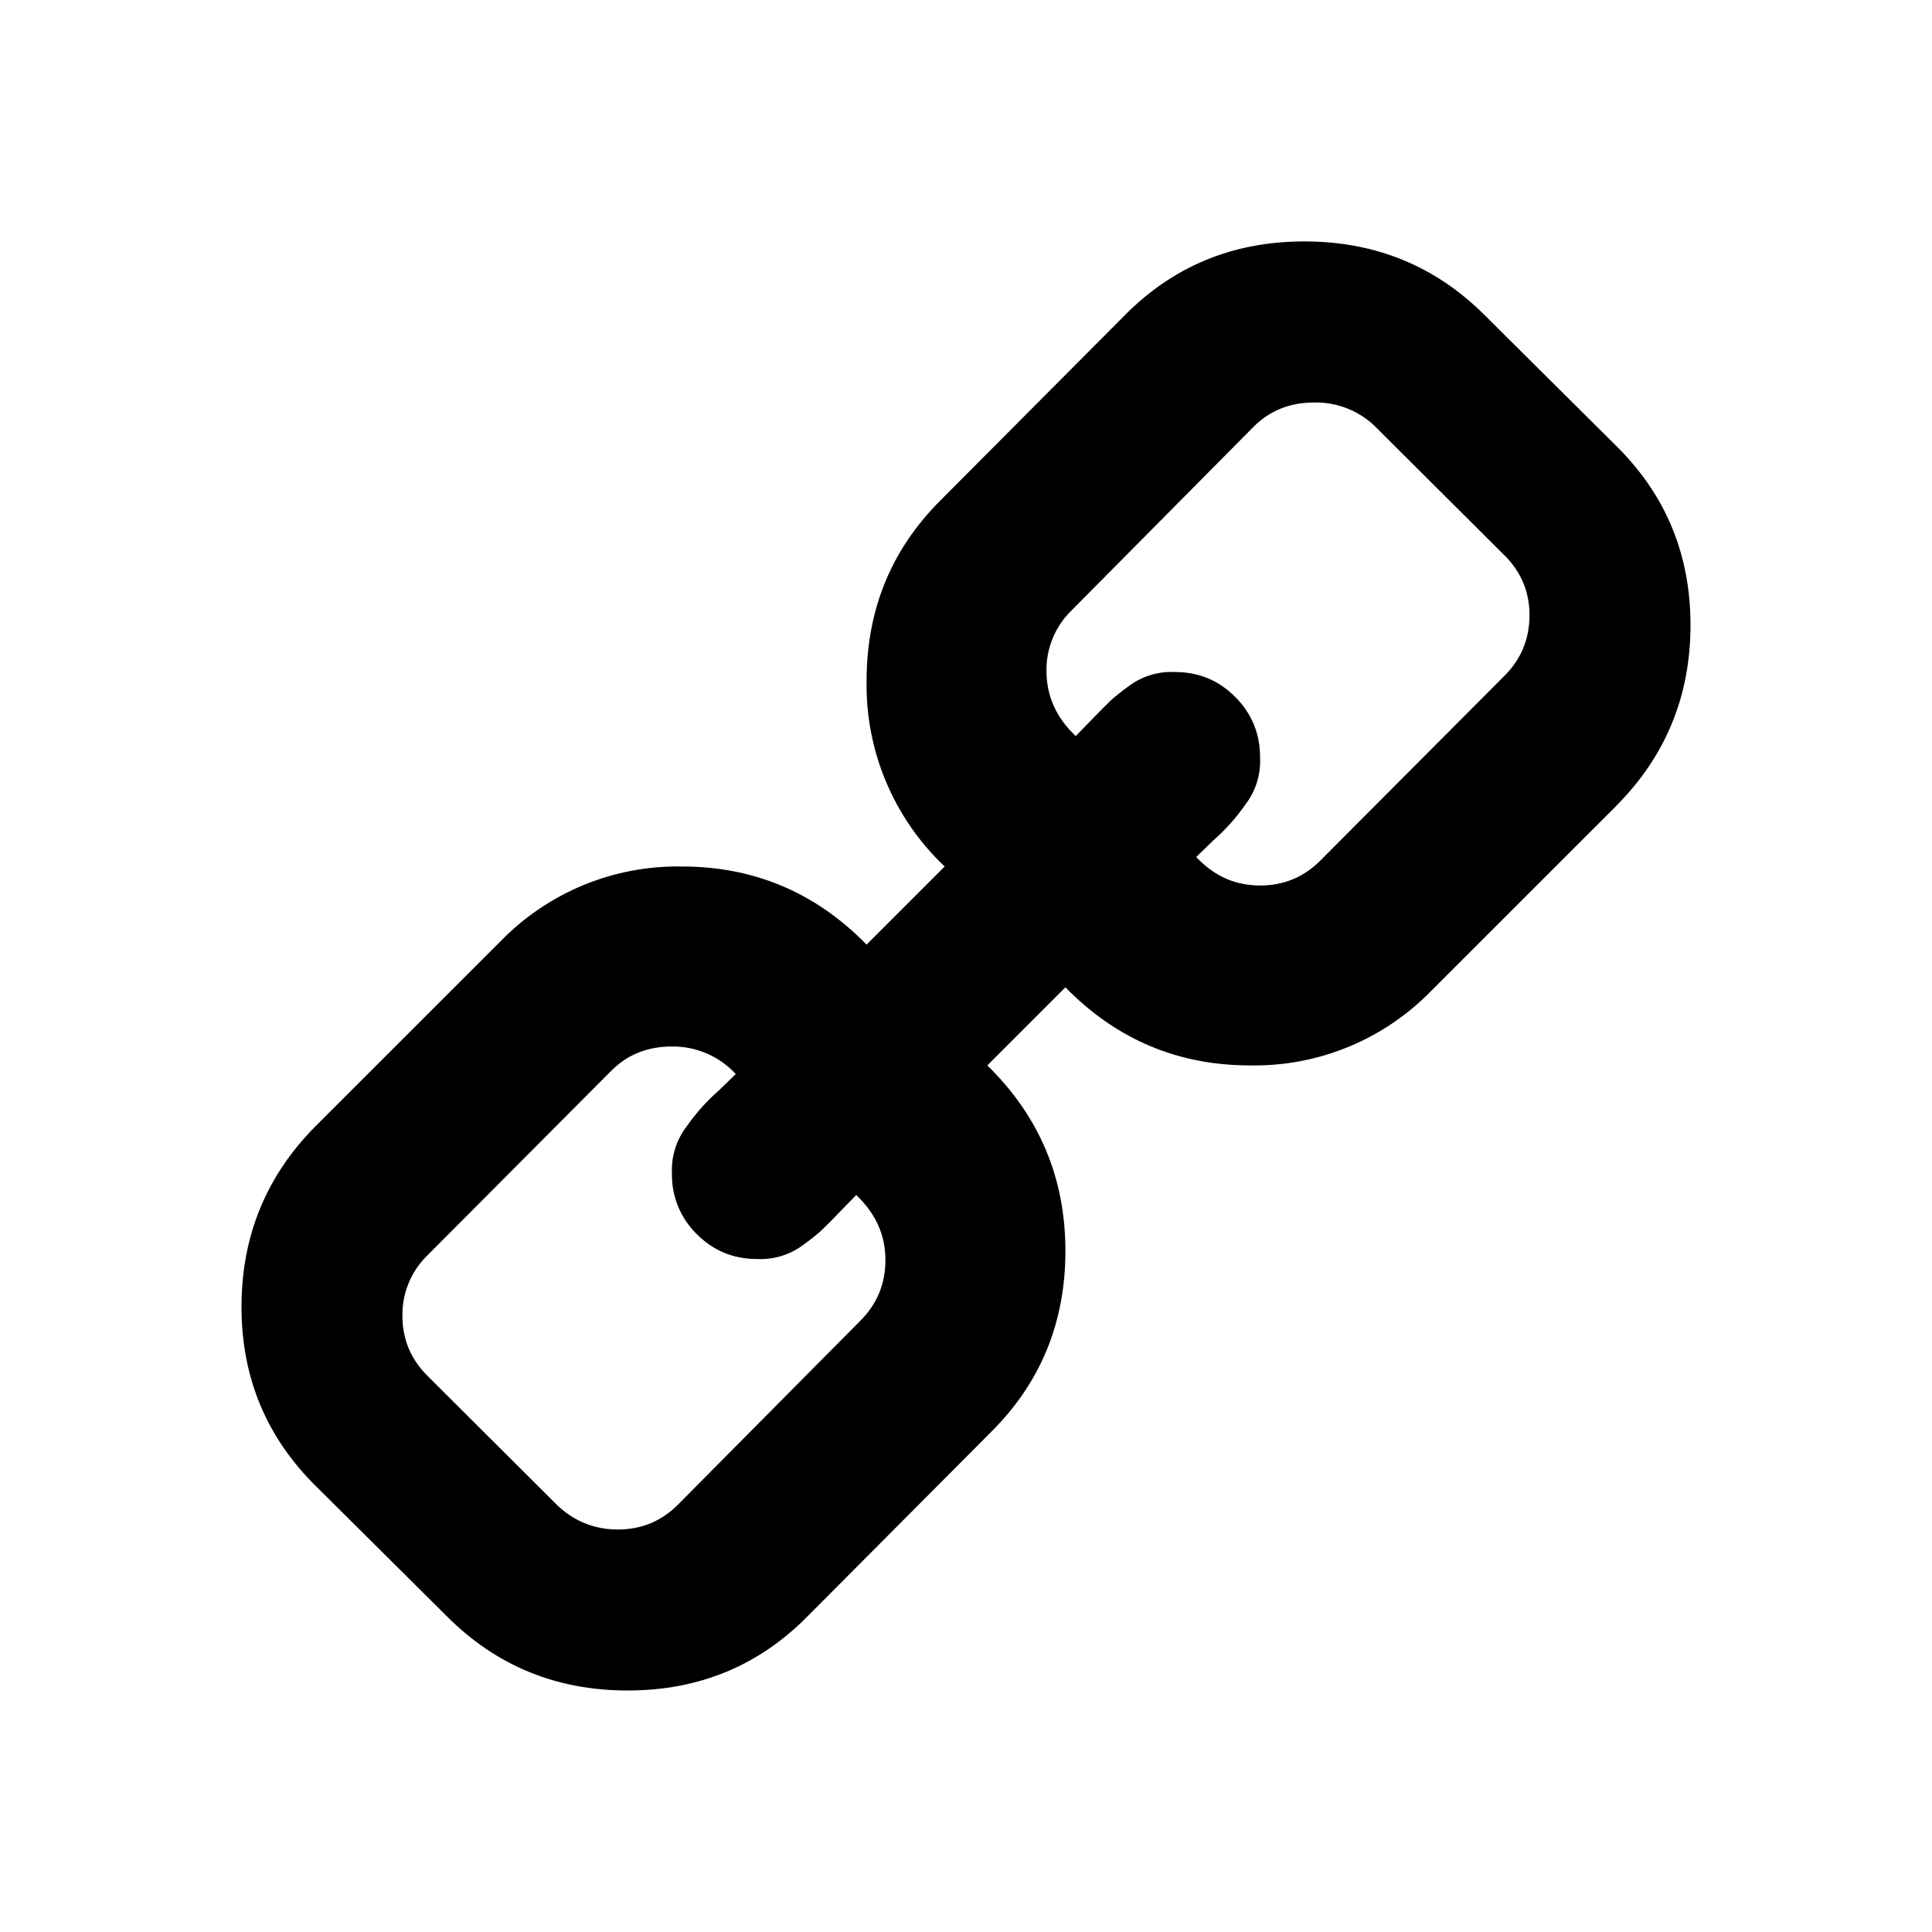
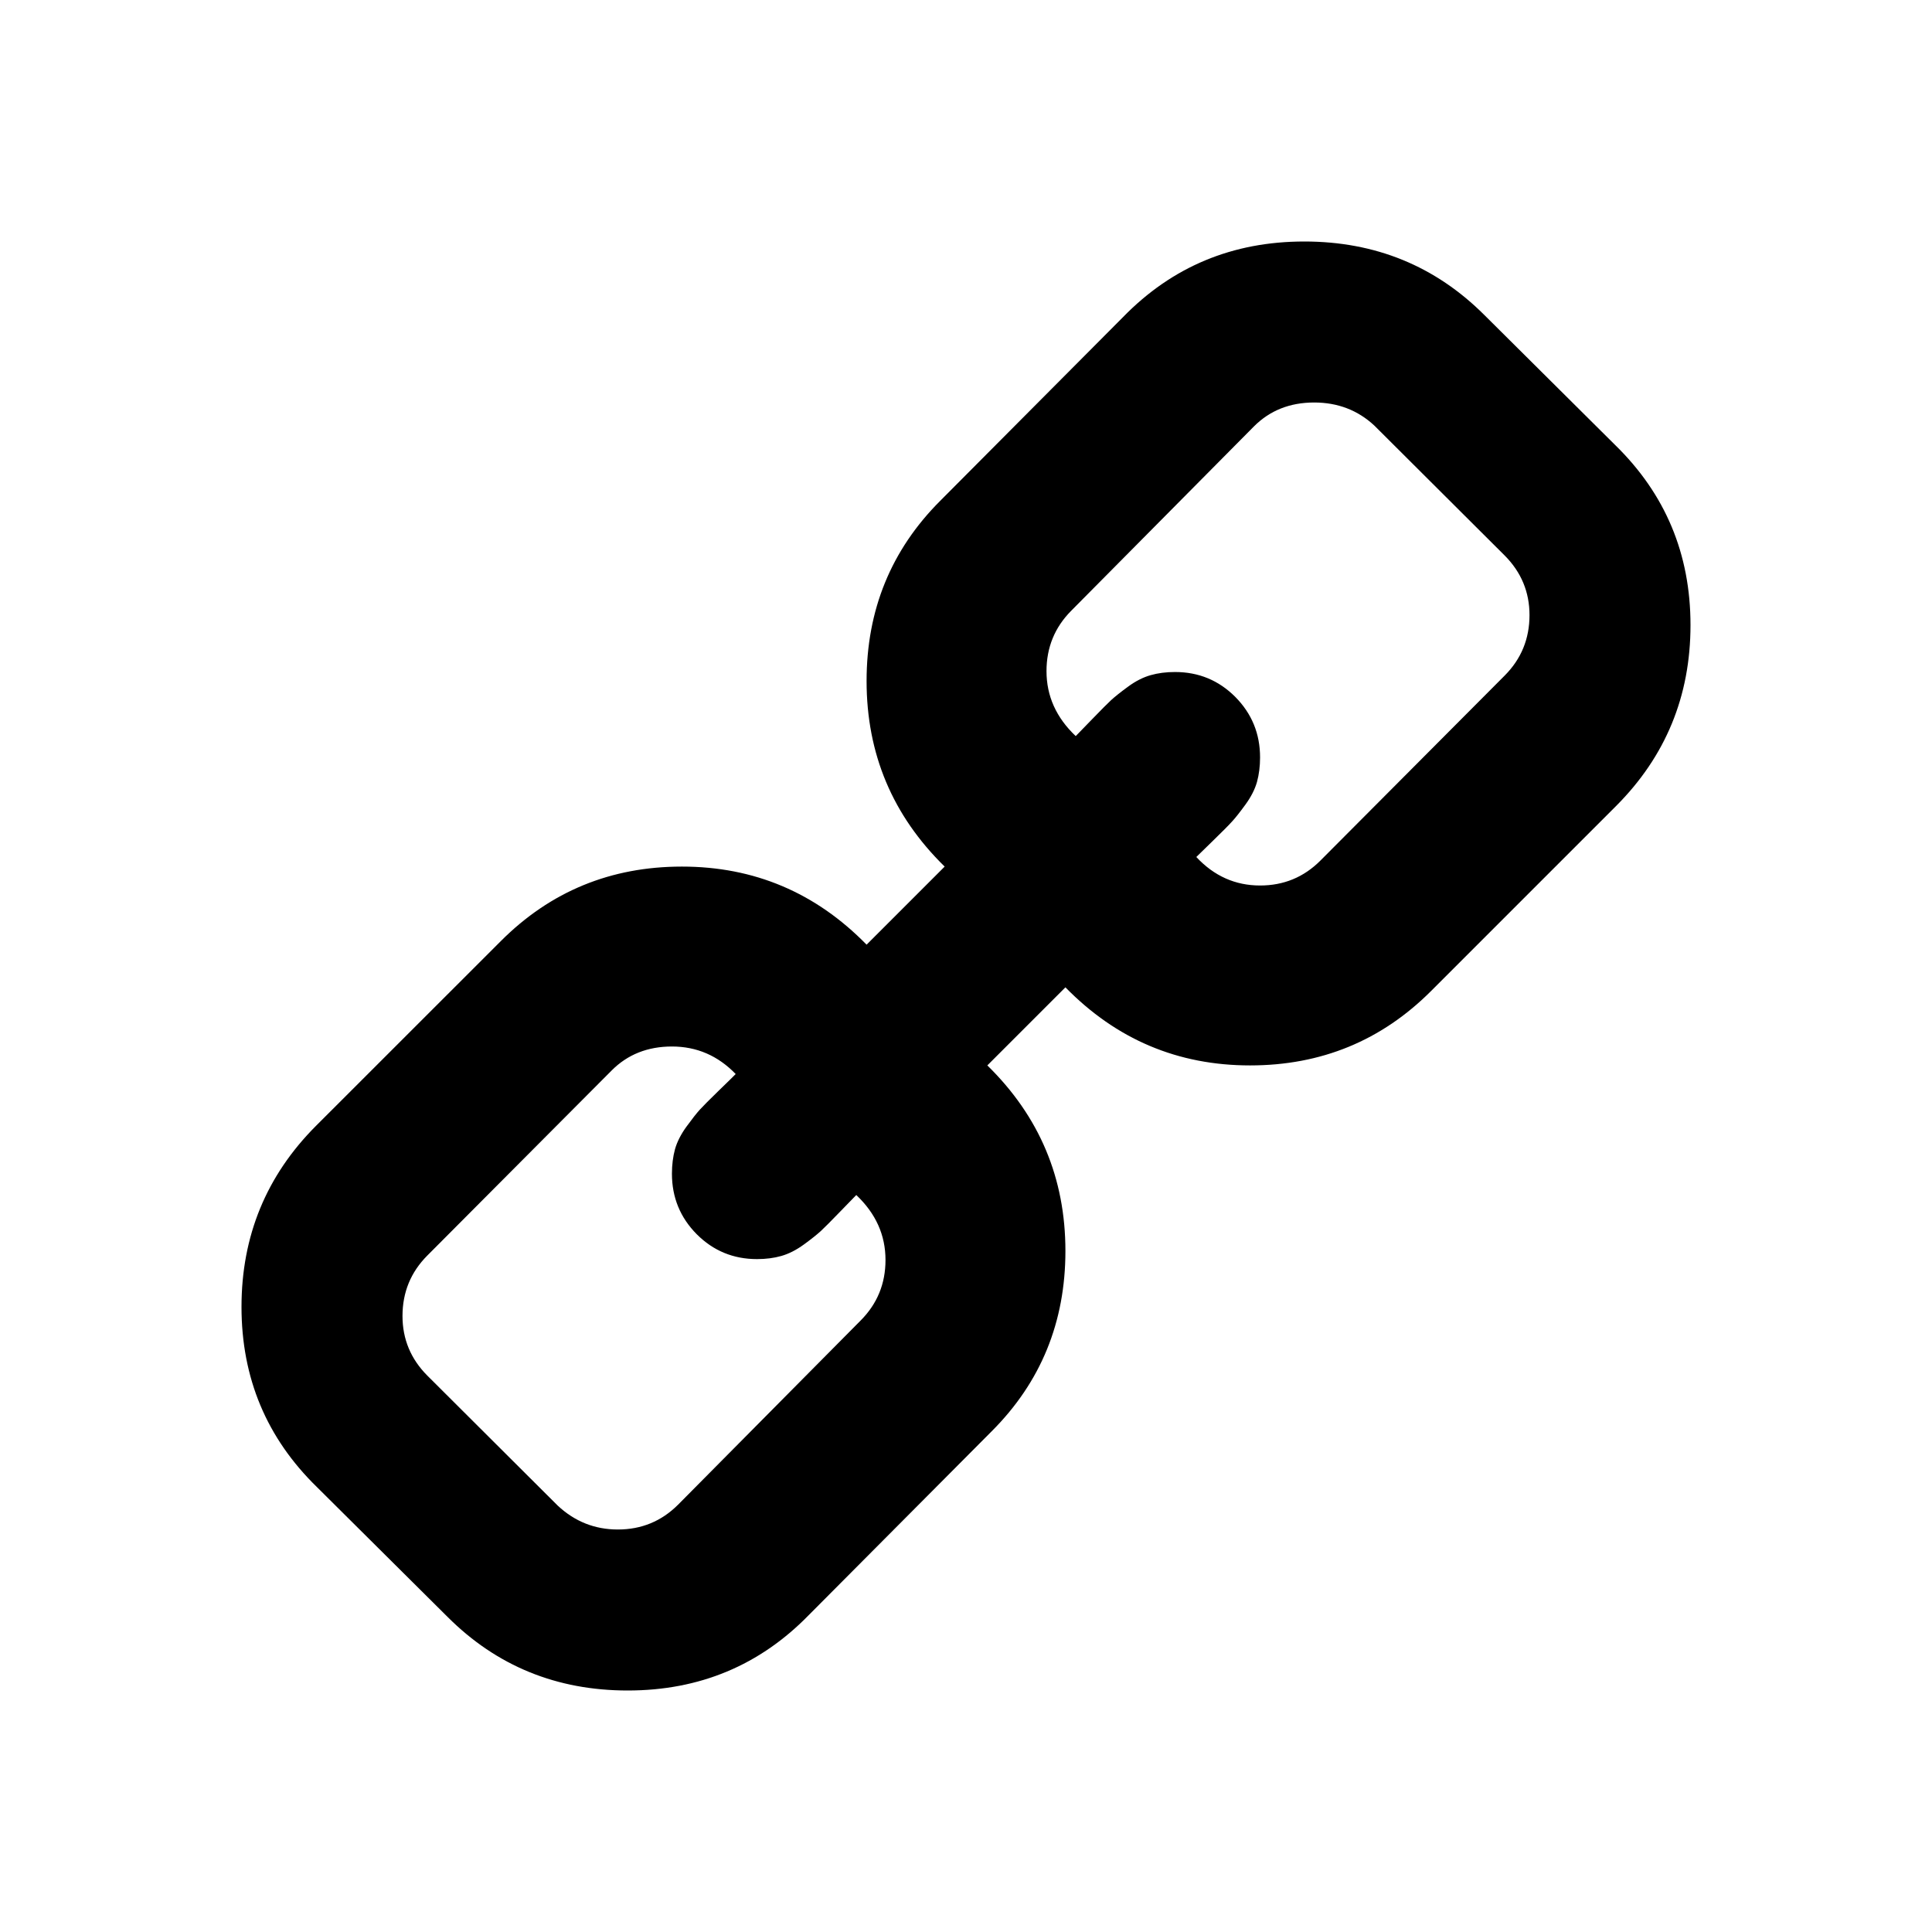
<svg xmlns="http://www.w3.org/2000/svg" width="24" height="24" viewBox="0 0 24 24">
-   <path d="M20.074 10.015l-2.295 2.294a3.063 3.063 0 0 1-2.25.926c-.897 0-1.661-.323-2.294-.97l-.97.97c.647.633.97 1.401.97 2.305 0 .883-.305 1.63-.915 2.24l-2.272 2.282c-.61.626-1.36.938-2.25.938-.883 0-1.629-.305-2.24-.915l-1.62-1.61C3.312 17.863 3 17.117 3 16.234c0-.882.309-1.632.926-2.25l2.295-2.294a3.063 3.063 0 0 1 2.25-.926c.897 0 1.661.323 2.294.97l.97-.97a3.102 3.102 0 0 1-.97-2.305c0-.883.305-1.63.915-2.24l2.272-2.282c.61-.626 1.36-.938 2.25-.938.883 0 1.629.305 2.24.915l1.62 1.61c.626.611.938 1.357.938 2.24 0 .882-.309 1.632-.926 2.25m-9.437 4.83l-.204.21a6.818 6.818 0 0 1-.237.238 2.62 2.62 0 0 1-.209.166.884.884 0 0 1-.583.182c-.294 0-.543-.103-.749-.31a1.025 1.025 0 0 1-.308-.75.89.89 0 0 1 .182-.586 2.482 2.482 0 0 1 .401-.448l.21-.204A1.062 1.062 0 0 0 8.346 13c-.301 0-.55.1-.749.298l-2.29 2.299a1.025 1.025 0 0 0-.308.751c0 .287.103.534.308.74l1.619 1.614c.212.199.462.298.748.298.294 0 .543-.103.749-.31l2.268-2.287c.205-.206.308-.456.308-.751 0-.31-.121-.578-.363-.807m8.055-7.944l-1.619-1.614A1.058 1.058 0 0 0 16.325 5c-.301 0-.55.1-.749.298l-2.268 2.288a1.025 1.025 0 0 0-.308.751c0 .31.121.578.363.807l.204-.21c.114-.118.193-.197.237-.238a2.62 2.62 0 0 1 .209-.166.884.884 0 0 1 .583-.182c.294 0 .543.103.749.31.205.206.308.456.308.75a.89.89 0 0 1-.182.586 2.482 2.482 0 0 1-.401.448l-.21.204c.22.236.485.354.793.354.294 0 .543-.103.749-.31l2.29-2.298c.205-.206.308-.456.308-.751 0-.287-.103-.534-.308-.74" fill="currentColor" />
+   <path fill-rule="evenodd" clip-rule="evenodd" d="M20.073 10.015L17.779 12.309C17.162 12.927 16.412 13.235 15.529 13.235C14.632 13.235 13.868 12.912 13.235 12.265L12.265 13.235C12.912 13.868 13.235 14.636 13.235 15.54C13.235 16.423 12.93 17.169 12.32 17.779L10.048 20.062C9.438 20.688 8.688 21 7.798 21C6.915 21 6.169 20.695 5.559 20.085L3.938 18.474C3.312 17.864 3 17.118 3 16.235C3 15.353 3.309 14.603 3.926 13.985L6.221 11.691C6.838 11.073 7.588 10.765 8.471 10.765C9.368 10.765 10.132 11.088 10.765 11.735L11.735 10.765C11.088 10.132 10.765 9.364 10.765 8.46C10.765 7.577 11.07 6.831 11.68 6.221L13.952 3.938C14.562 3.312 15.312 3 16.202 3C17.085 3 17.831 3.305 18.441 3.915L20.062 5.526C20.688 6.136 21 6.882 21 7.765C21 8.647 20.691 9.397 20.073 10.015M10.637 14.845C10.615 14.867 10.547 14.937 10.433 15.055C10.319 15.173 10.24 15.252 10.196 15.293C10.152 15.333 10.083 15.389 9.987 15.459C9.892 15.528 9.798 15.576 9.706 15.602C9.615 15.628 9.514 15.641 9.404 15.641C9.11 15.641 8.861 15.538 8.655 15.332C8.45 15.125 8.347 14.875 8.347 14.58C8.347 14.47 8.36 14.368 8.385 14.276C8.411 14.184 8.459 14.09 8.528 13.995C8.598 13.899 8.653 13.829 8.694 13.784C8.734 13.74 8.813 13.661 8.93 13.547C9.048 13.433 9.117 13.365 9.139 13.342C8.919 13.114 8.655 13 8.347 13C8.046 13 7.796 13.099 7.598 13.298L5.308 15.597C5.103 15.803 5 16.053 5 16.348C5 16.635 5.103 16.882 5.308 17.088L6.927 18.702C7.139 18.901 7.389 19 7.675 19C7.969 19 8.218 18.897 8.424 18.691L10.692 16.403C10.897 16.197 11 15.947 11 15.652C11 15.342 10.879 15.074 10.637 14.845M18.692 6.901L17.073 5.287C16.868 5.096 16.618 5 16.325 5C16.024 5 15.774 5.099 15.576 5.298L13.308 7.586C13.103 7.792 13 8.042 13 8.337C13 8.646 13.121 8.915 13.363 9.144C13.385 9.122 13.453 9.052 13.567 8.934C13.681 8.816 13.76 8.737 13.804 8.696C13.848 8.656 13.917 8.6 14.013 8.53C14.108 8.46 14.202 8.413 14.294 8.387C14.385 8.361 14.486 8.348 14.596 8.348C14.89 8.348 15.139 8.451 15.345 8.657C15.55 8.864 15.653 9.114 15.653 9.409C15.653 9.519 15.64 9.621 15.615 9.713C15.589 9.805 15.541 9.899 15.472 9.994C15.402 10.09 15.347 10.16 15.306 10.204C15.266 10.249 15.187 10.328 15.07 10.442C14.952 10.556 14.883 10.624 14.861 10.646C15.081 10.882 15.345 11 15.653 11C15.947 11 16.196 10.897 16.402 10.691L18.692 8.392C18.897 8.186 19 7.936 19 7.641C19 7.354 18.897 7.107 18.692 6.901" fill="currentColor" />
</svg>
